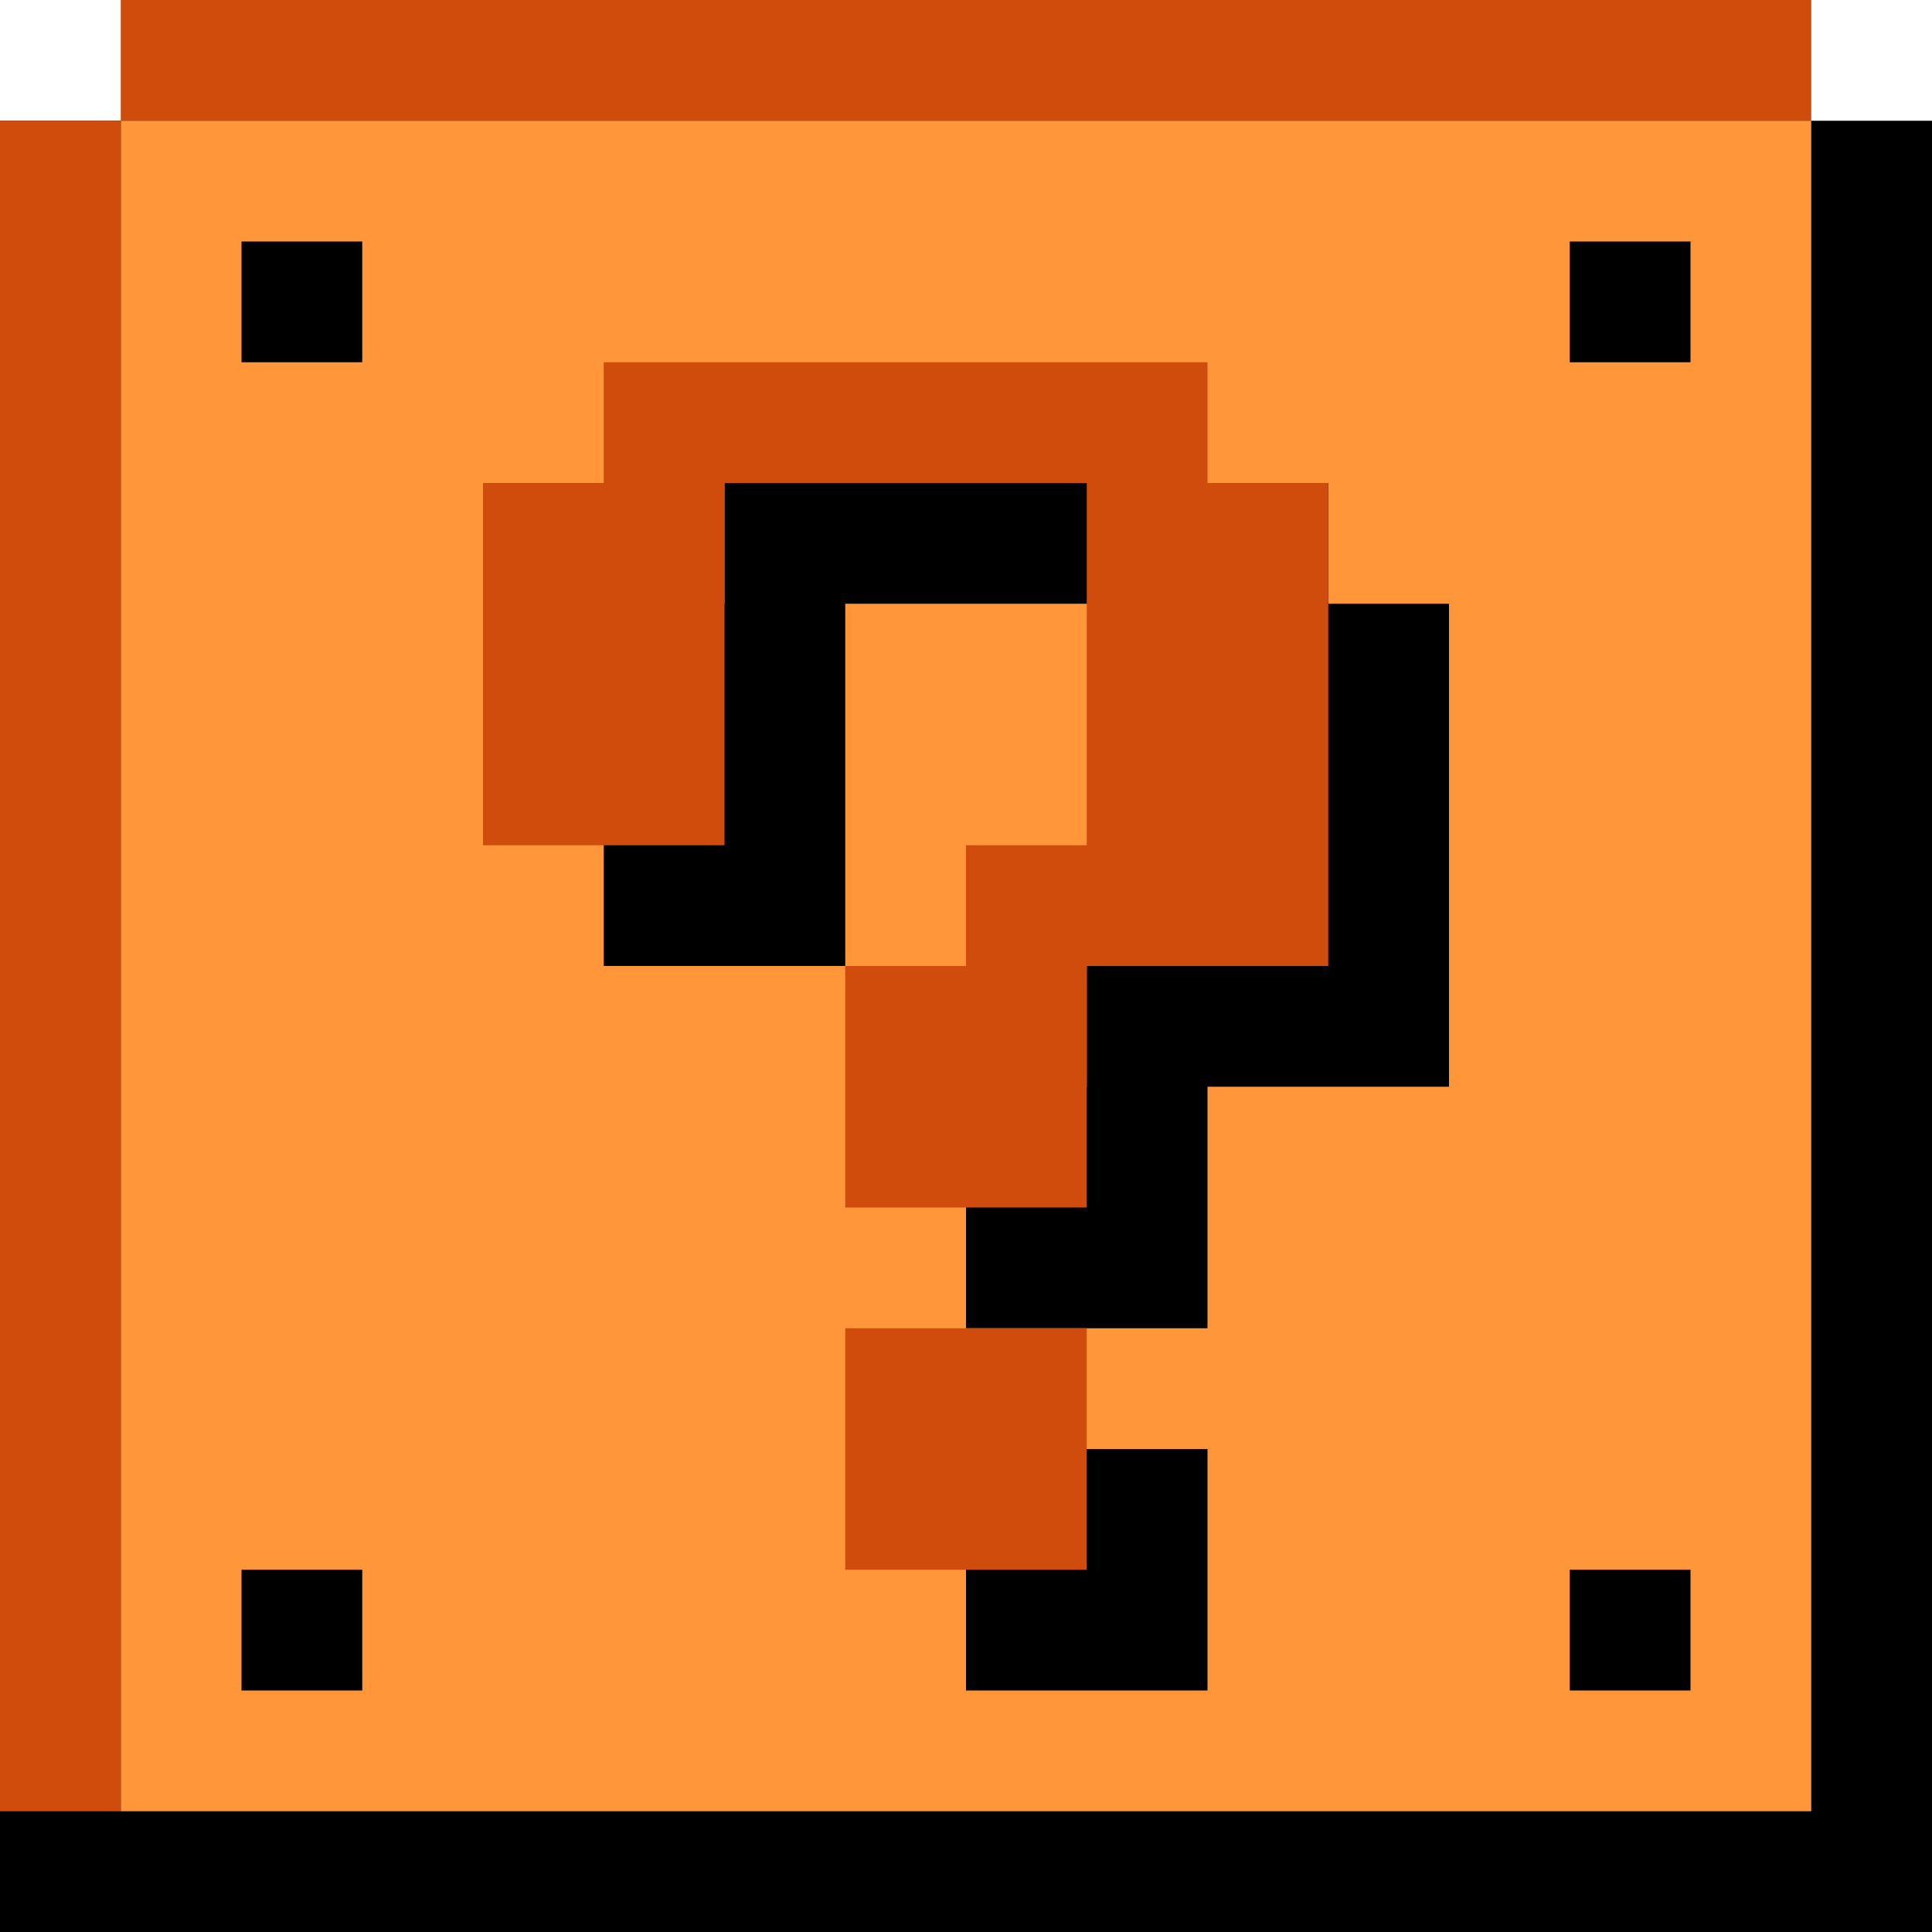
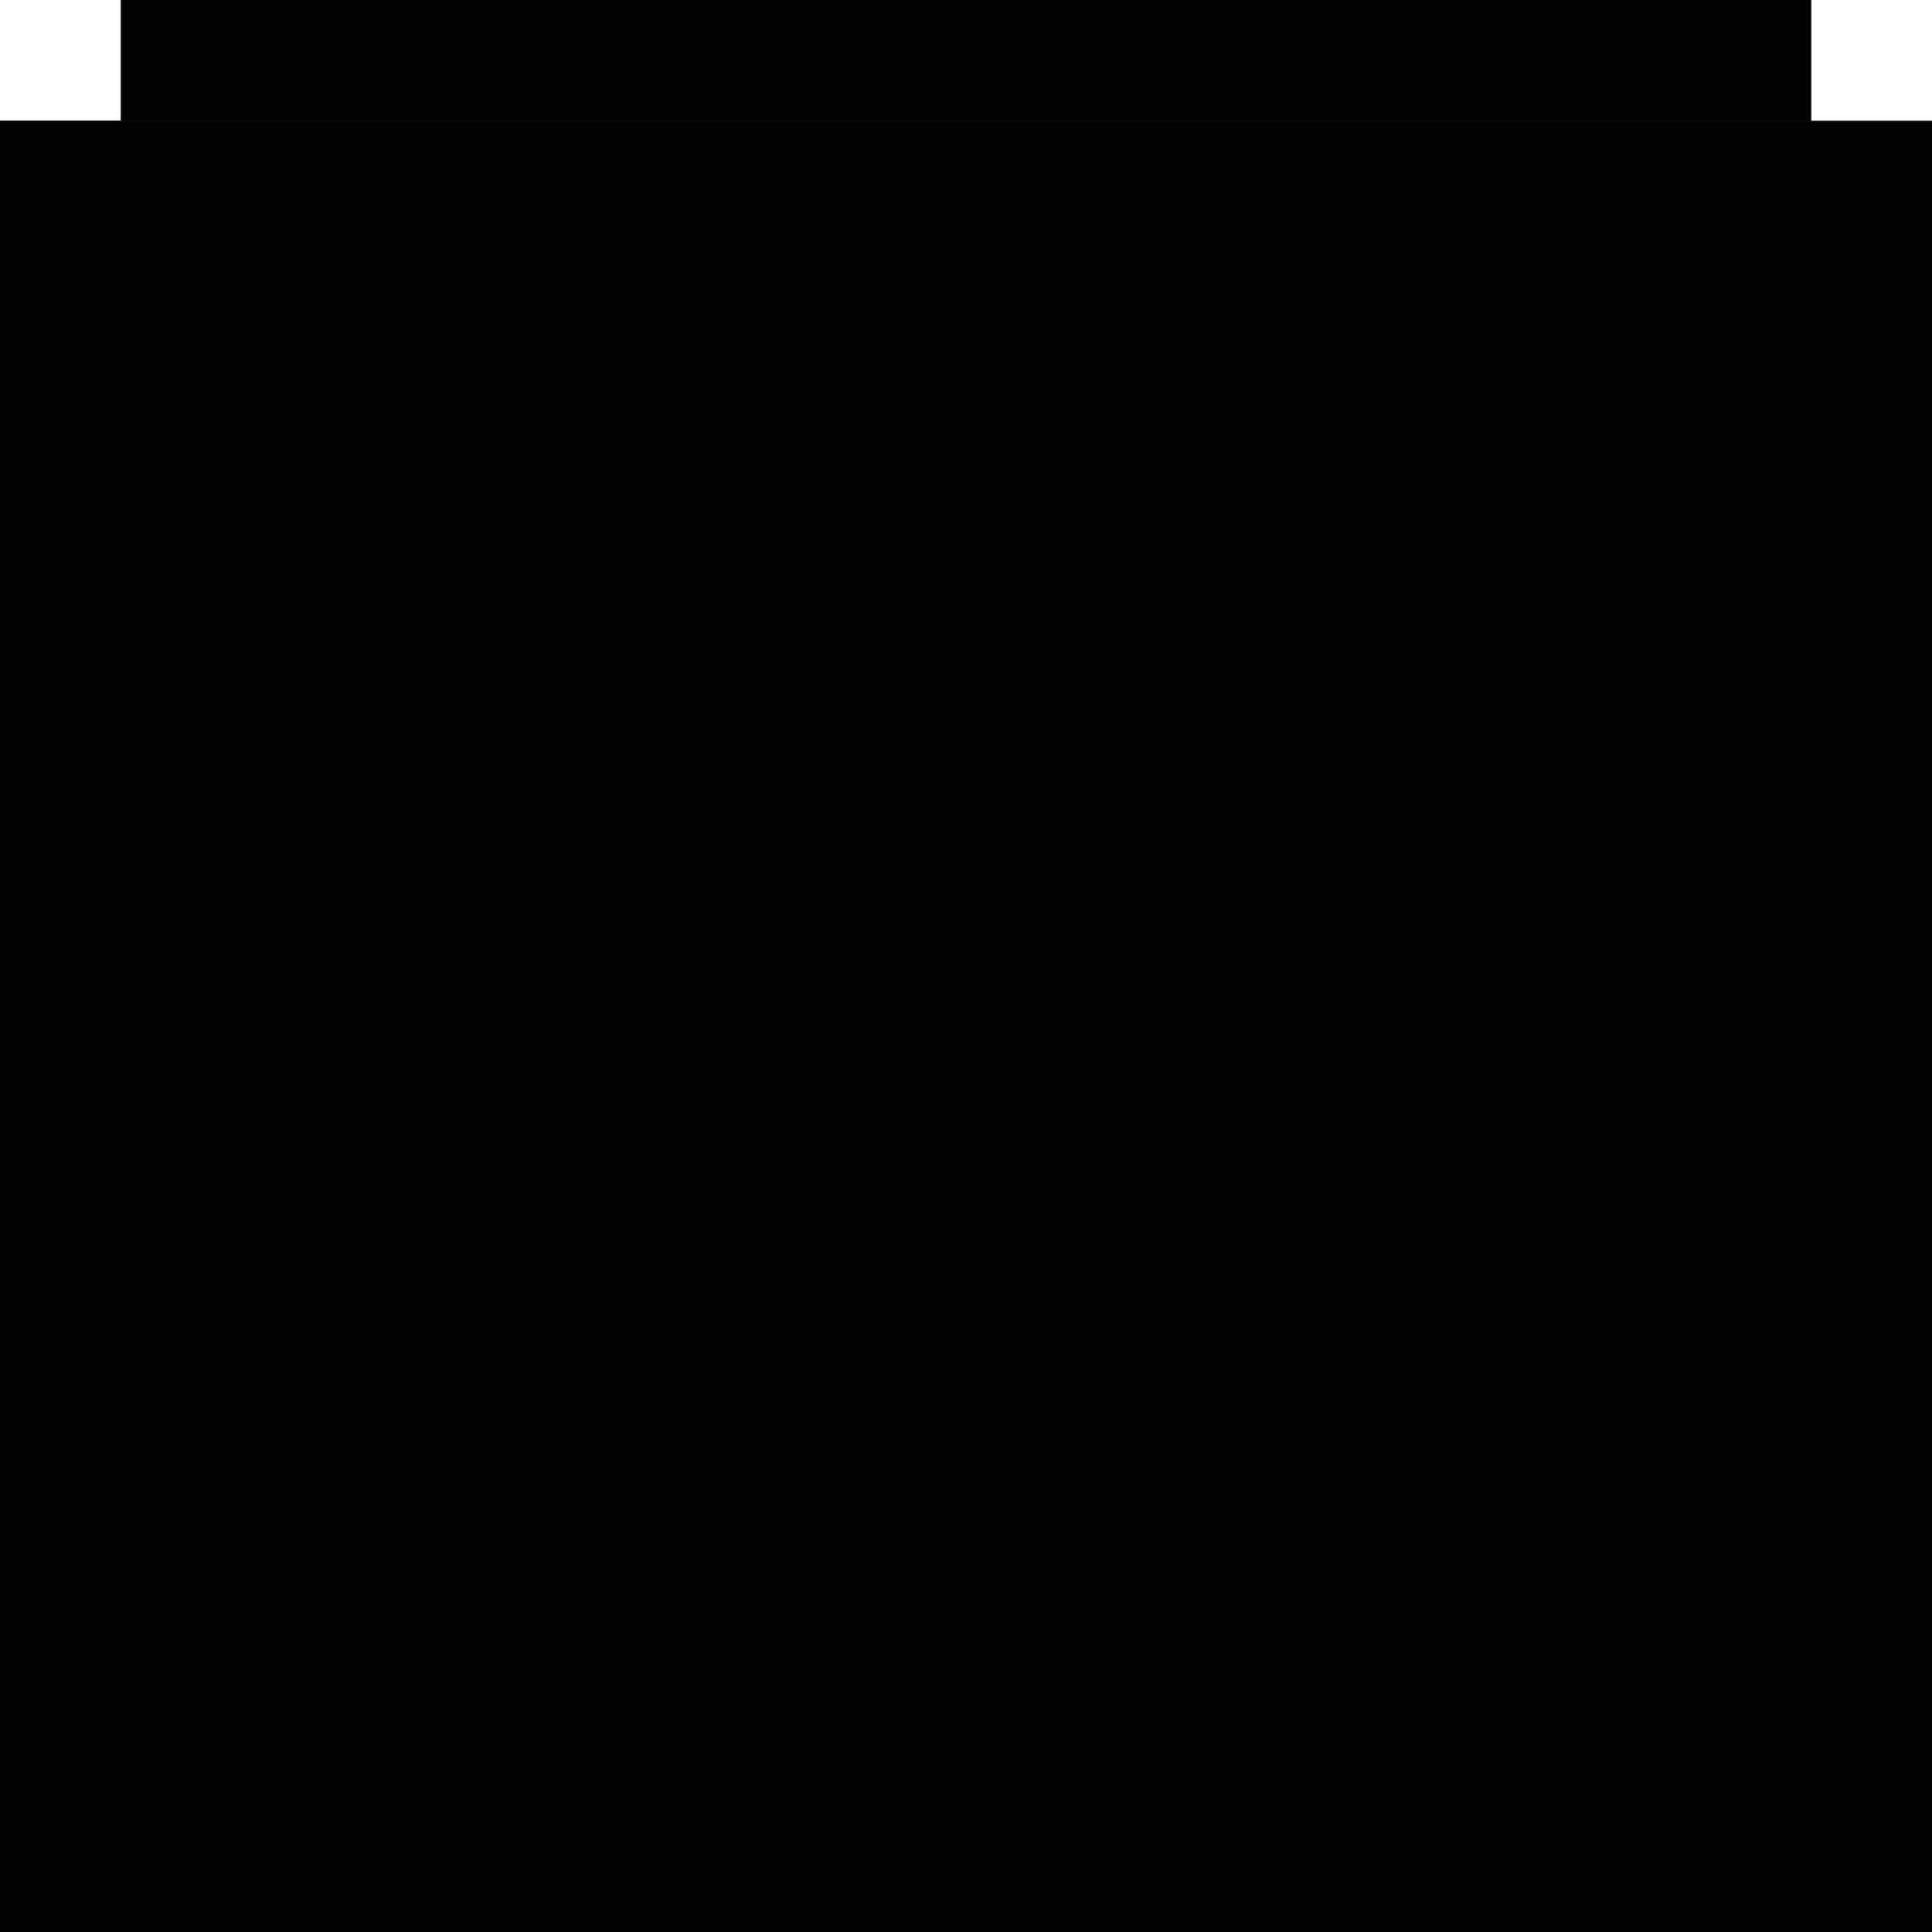
- <svg xmlns="http://www.w3.org/2000/svg" width="512" height="512" viewBox="0 0 512 512">
+ <svg xmlns="http://www.w3.org/2000/svg" width="512" height="512" viewBox="0 0 512 512" class="⍰">
+   <style>
+     .⍰ {
+         --⍰-bg: hsl(0, 0%, 86%);
+         --⍰-color: hsl(0, 0%, 46%);
+         --⍰-light-off: hsl(0, 0%, 31%);
+     }
+ 
+     @media (prefers-color-scheme: dark) {
+         .⍰ {
+             --⍰-bg: hsl(28, 100%, 61%);
+             --⍰-color: hsl(19, 88%, 43%);
+             --⍰-light-off: hsl(7, 100%, 27%);
+         }
+     }
+ 
+     .⍰-bg {
+         fill: var(--⍰-bg);
+         animation: ⍰-wink 5s steps(1, end) infinite;
+     }
+ 
+     .⍰-color { fill: var(--⍰-color); }
+ 
+     @keyframes ⍰-wink {
+         43% { fill: var(--⍰-bg); }
+         47% { fill: var(--⍰-color); }
+         50% { fill: var(--⍰-light-off); }
+         53% { fill: var(--⍰-color); }
+         56% { fill: var(--⍰-bg); }
+     }
+     </style>
  <rect y="32" width="512" height="480" />
-   <rect x="32" y="32" width="448" height="448" fill="#ff9639" />
+   <rect x="32" y="32" width="448" height="448" class="⍰-bg" />
  <rect x="64" y="416" width="32" height="32" />
  <rect x="416" y="416" width="32" height="32" />
  <rect x="64" y="64" width="32" height="32" />
  <rect x="416" y="64" width="32" height="32" />
  <rect x="256" y="384" width="64" height="64" />
  <path d="M160 160v96h64v-96h96v96h-32v32h-32v64h64v-64h64V160h-32v-32H192v32h-32z" />
-   <g fill="#cf4c0d">
+   <g class="⍰-color">
    <rect y="32" width="32" height="448" />
    <rect x="32" width="448" height="32" />
    <rect x="224" y="352" width="64" height="64" />
    <path d="M128 128v96h64v-96h96v96h-32v32h-32v64h64v-64h64V128h-32V96H160v32h-32z" />
  </g>
</svg>
